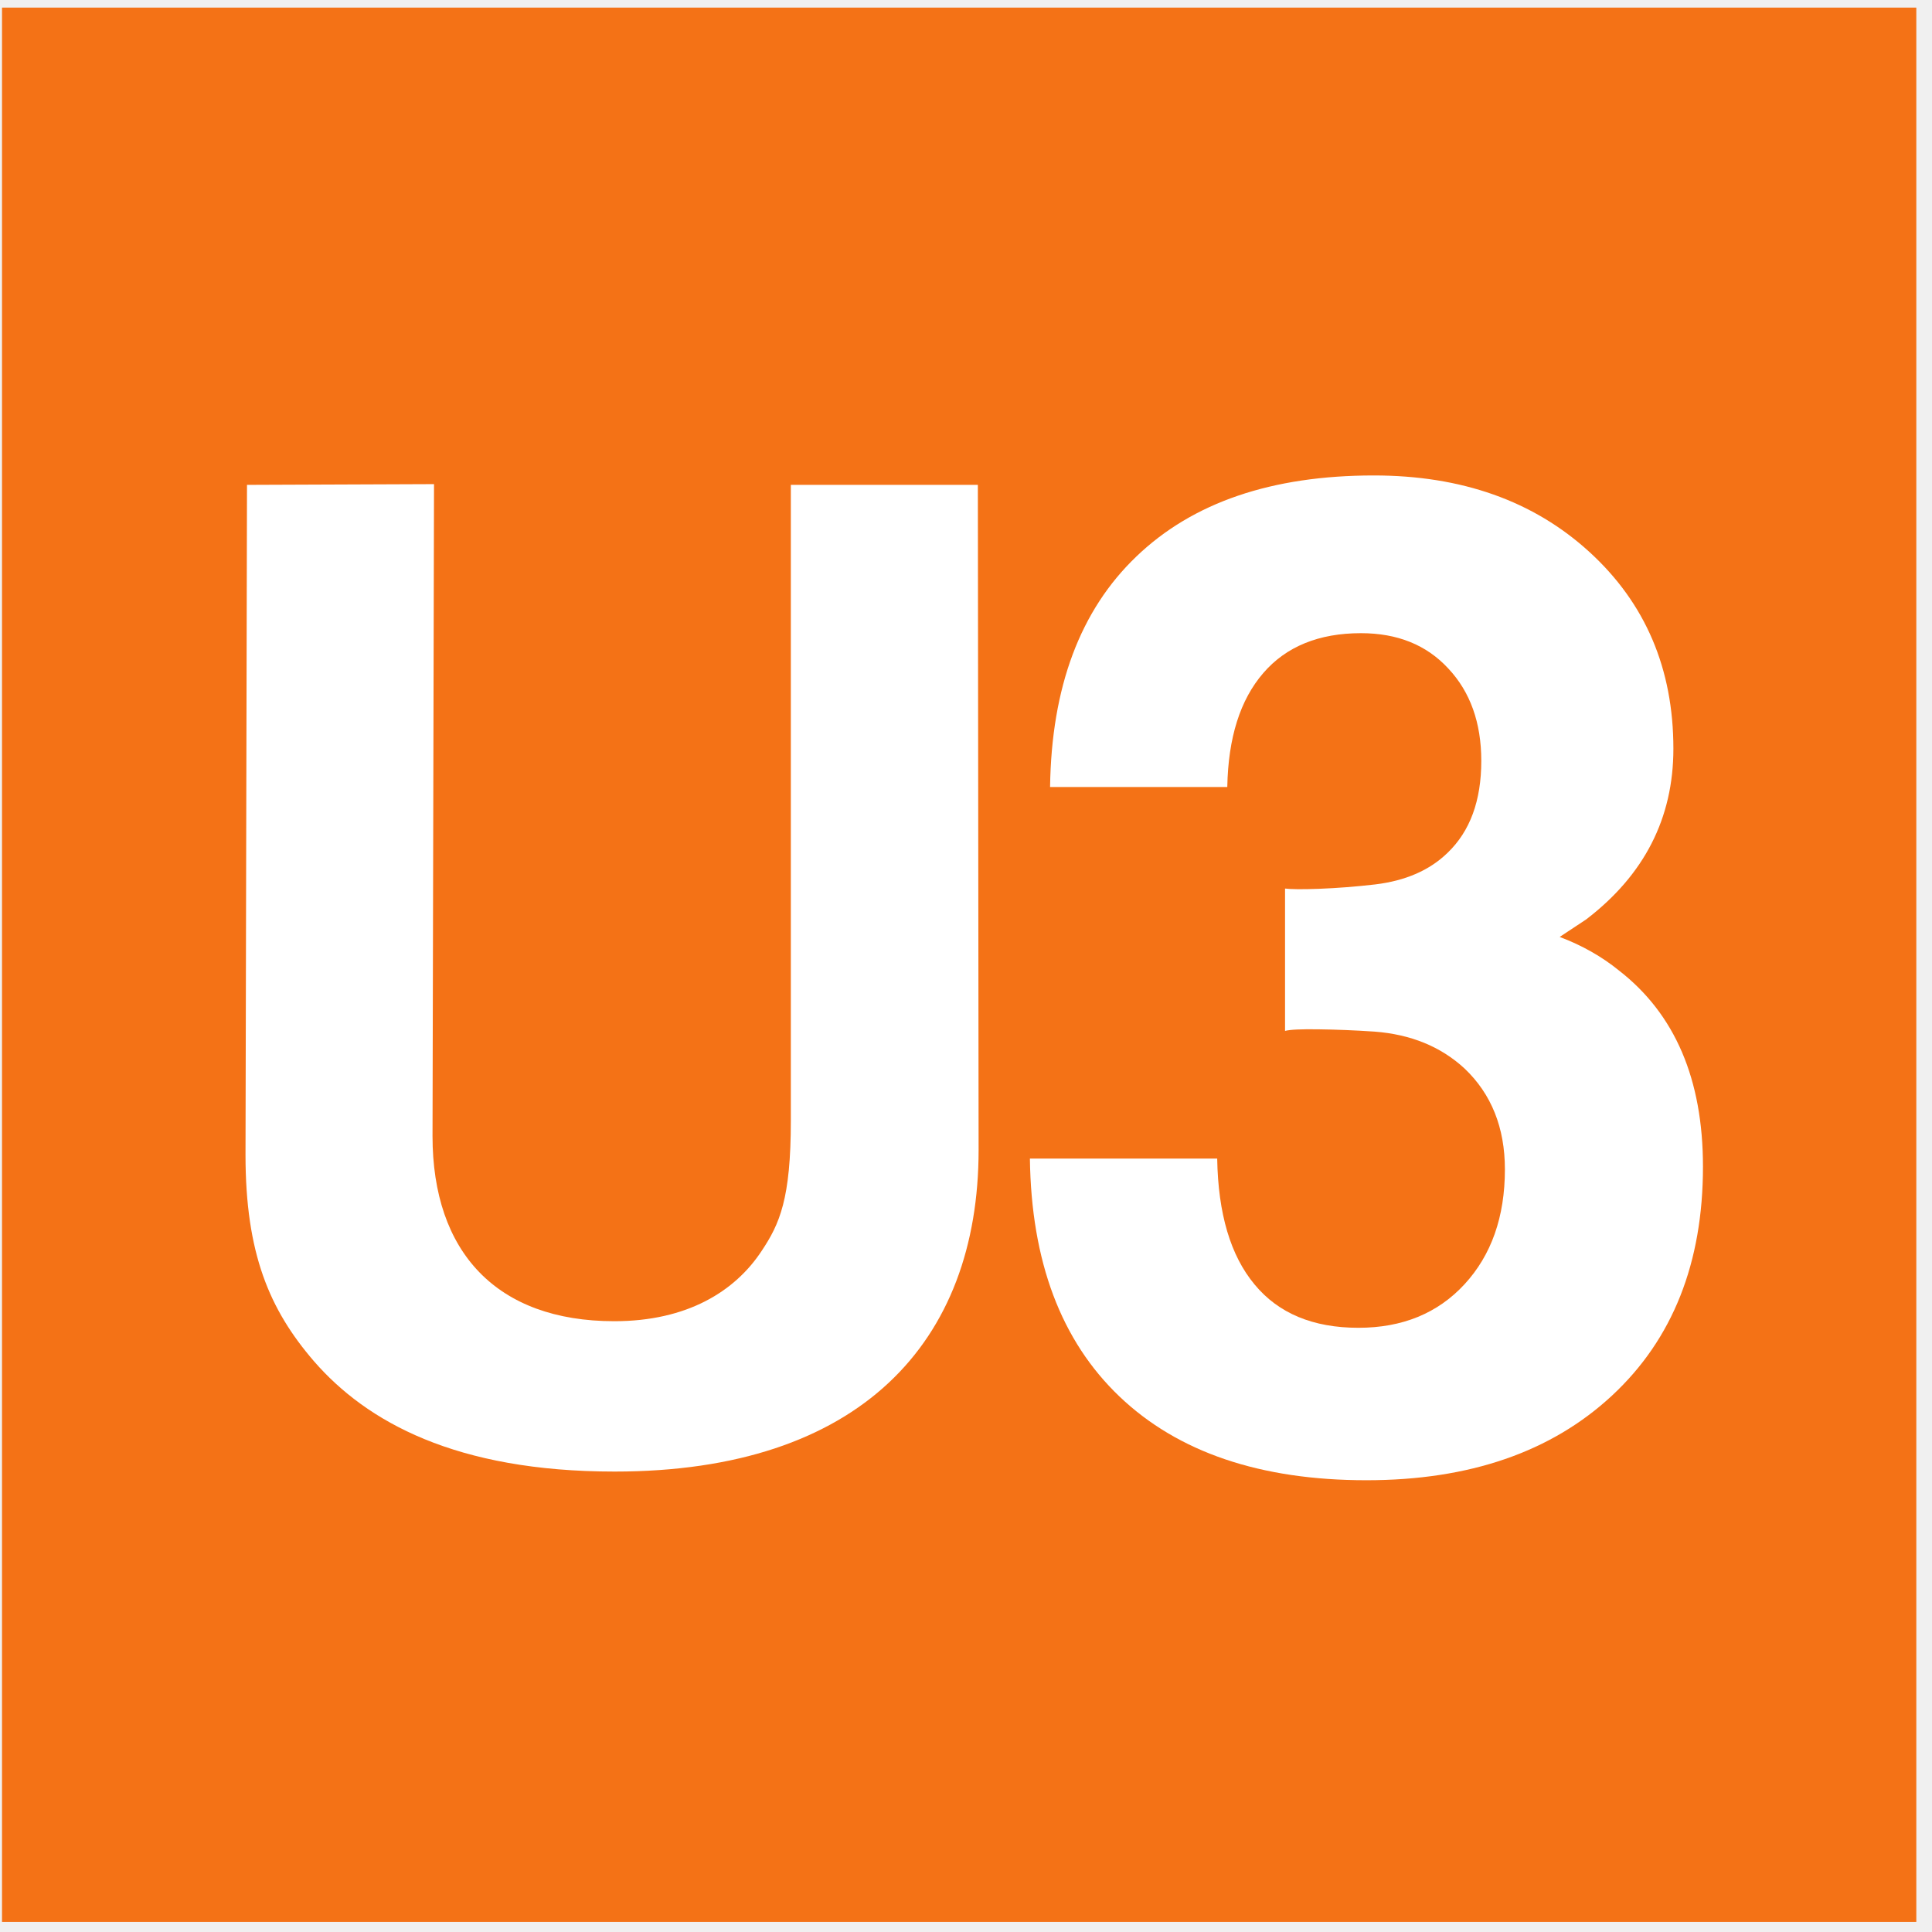
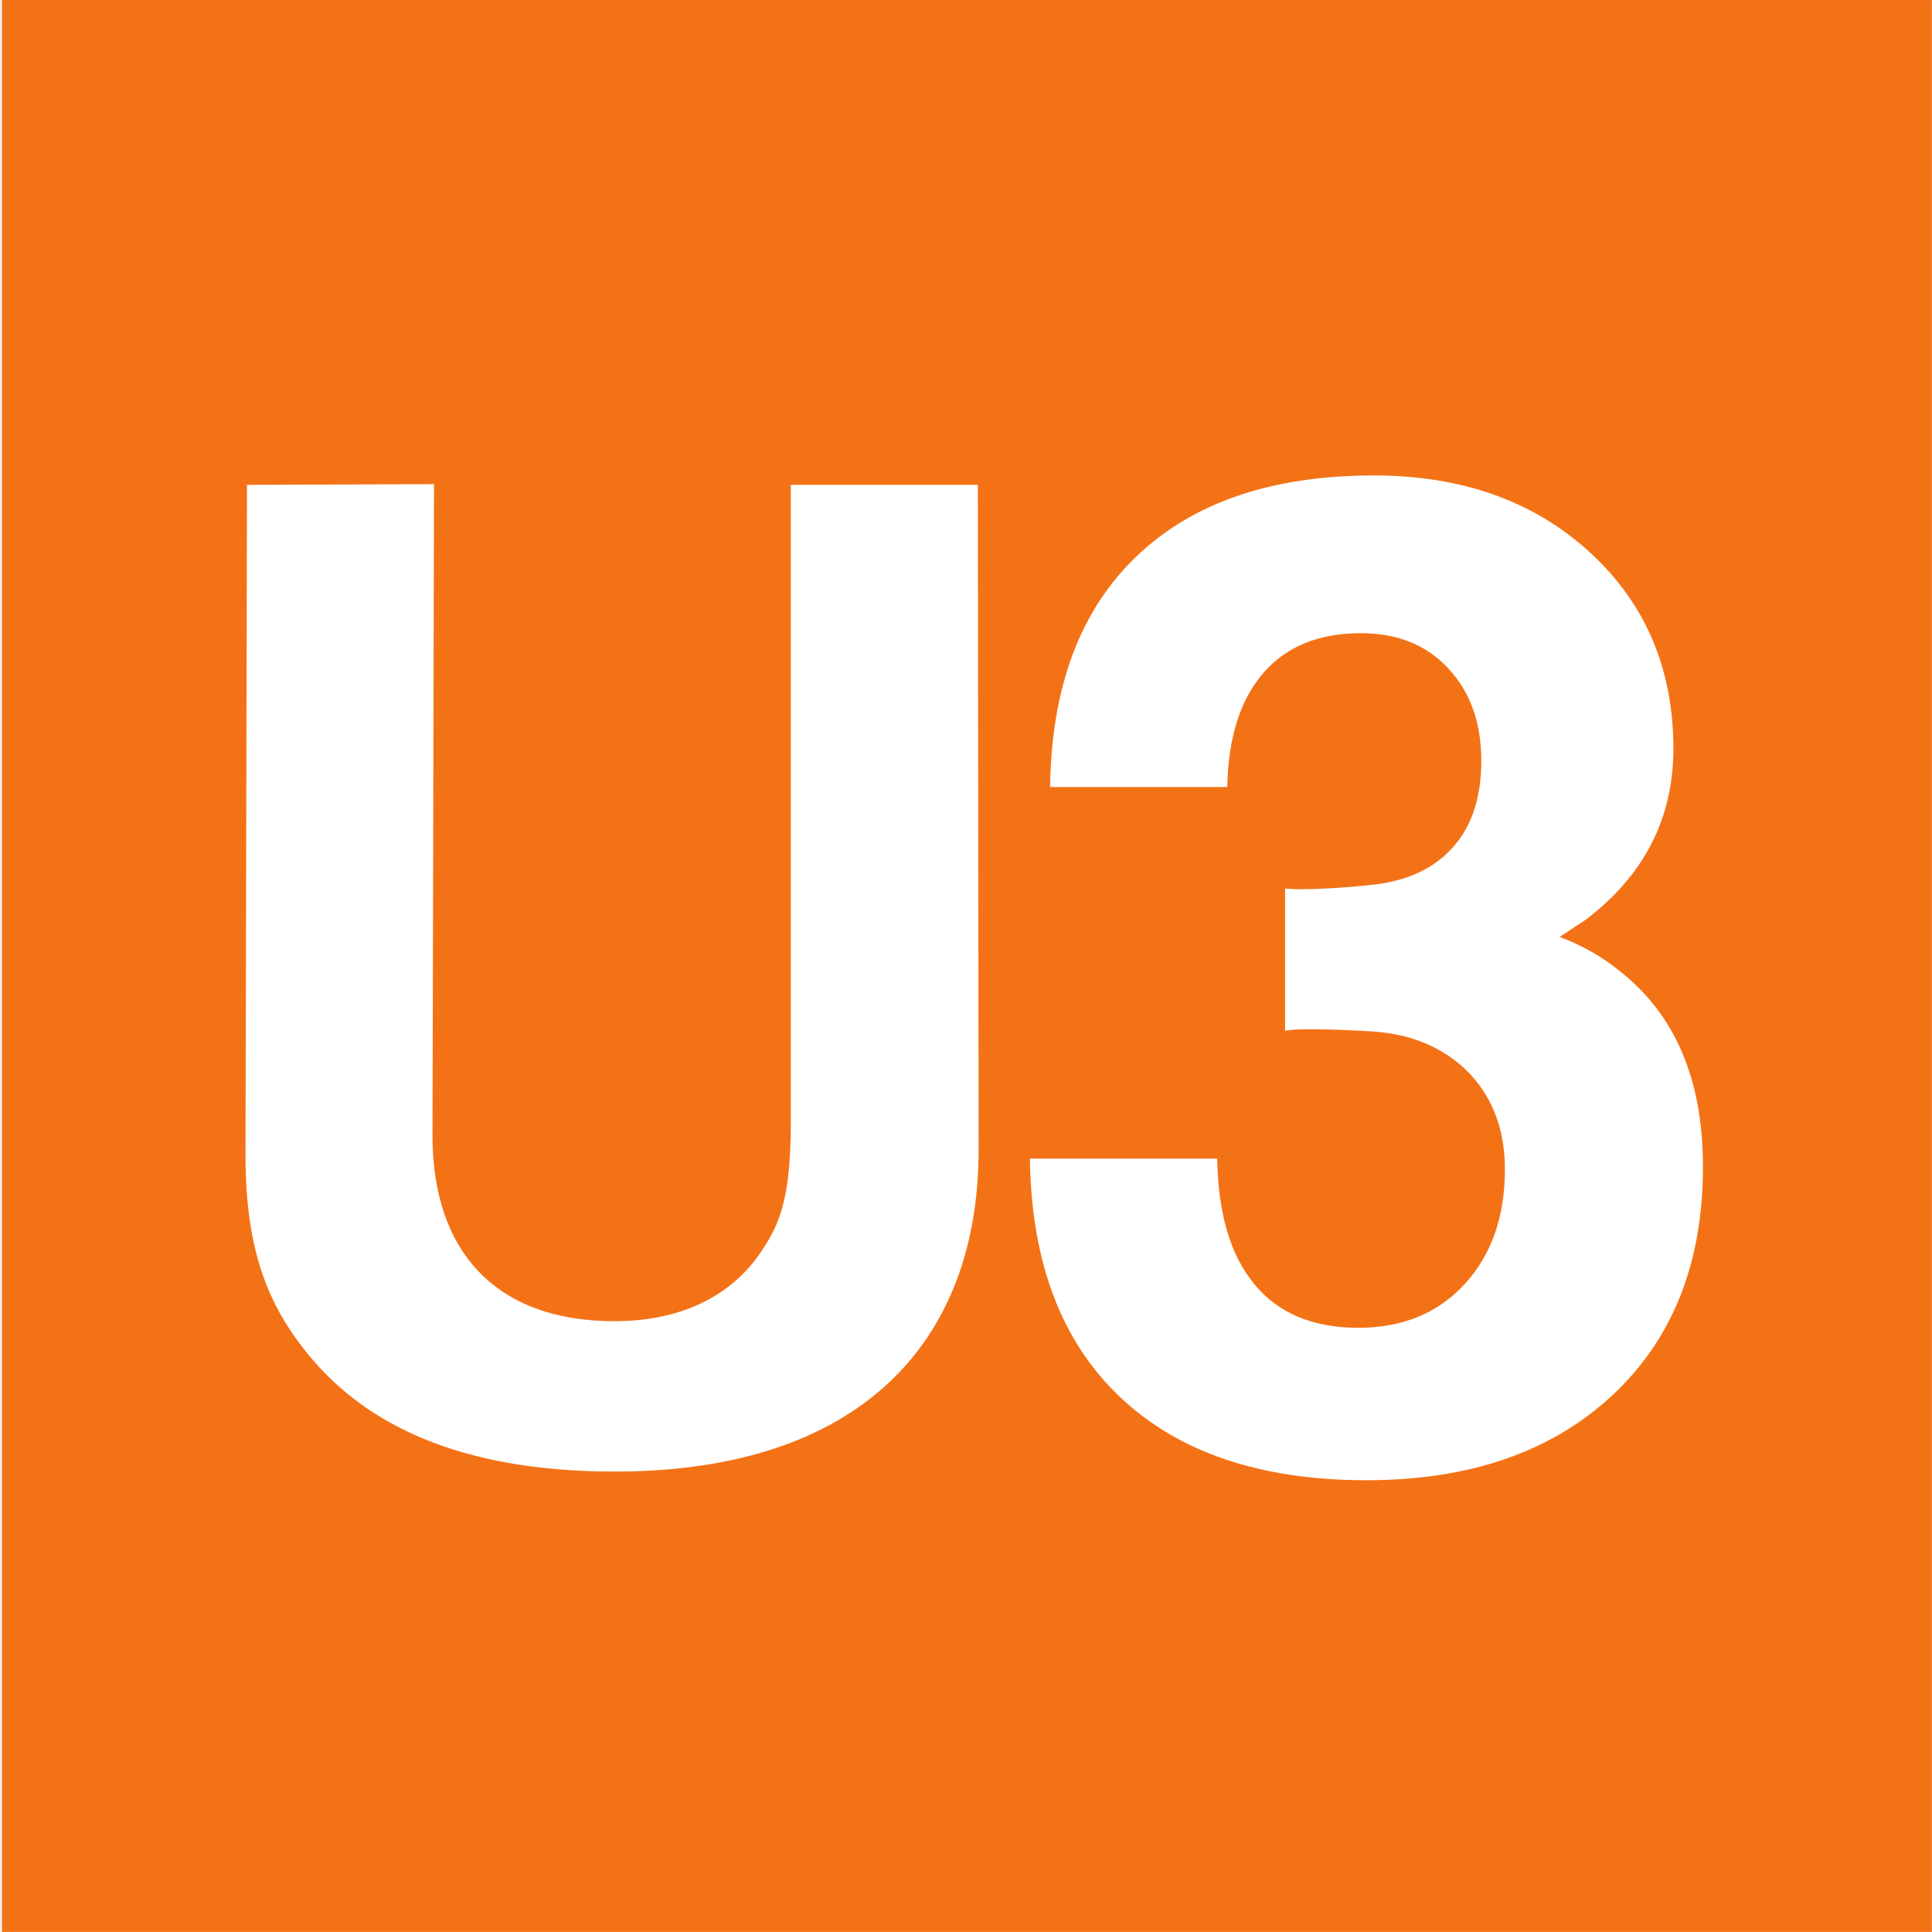
<svg xmlns="http://www.w3.org/2000/svg" viewBox="0 0 137.5 137.5" height="137.5" width="137.5" xml:space="preserve" version="1.1" id="svg2">
  <defs id="defs6" />
-   <g transform="matrix(1.25,0,0,-1.25,0,137.5)" id="g10">
-     <g transform="scale(0.1,0.1)" id="g12">
-       <path id="path14" style="fill:#f47216;fill-opacity:1;fill-rule:evenodd;stroke:none" d="m 1.145,5.75 1089.92,0 0,1089.92 -1089.92,0 0,-1089.92 z" />
-       <path id="path16" style="fill:#ffffff;fill-opacity:1;fill-rule:evenodd;stroke:none" d="m 140.629,823.938 -0.848,-381.407 c 0,-56.226 13.629,-88.168 38.969,-117.554 30.027,-34.504 80.711,-62.825 171.219,-62.825 139.699,0 207.207,73.684 207.207,183.141 l 0,0.008 -0.426,378.637 -106.48,0 0,-362.032 c 0,-44.5 -6.387,-58.777 -16.61,-74.109 -15.117,-23 -42.379,-40.035 -83.902,-40.035 -67.082,0 -103.5,39.398 -103.5,105.414 l 0.851,371.183 -106.48,-0.421" />
-       <path id="path18" style="fill:#ffffff;fill-opacity:1;fill-rule:nonzero;stroke:none" d="m 843.383,666.797 c 0,21.664 -6.266,39.285 -18.797,52.598 -12.398,13.445 -28.977,20.101 -49.731,20.101 -23.882,0 -42.55,-7.57 -55.601,-22.711 -13.184,-15.269 -19.969,-36.808 -20.488,-64.867 l -100.899,0 0,0 c 0.785,56.773 17.098,100.633 49.207,131.305 31.981,30.672 77.008,46.074 135.094,46.074 49.988,0 90.973,-14.488 122.82,-43.594 31.848,-29.109 47.77,-66.437 47.77,-111.988 0,-39.551 -16.574,-71.918 -49.727,-97.242 l -15.011,-9.918 0,0 c 12.793,-4.828 24.015,-11.227 33.675,-19.059 31.977,-24.797 47.903,-61.996 47.903,-111.726 0,-54.821 -17.231,-98.282 -51.817,-130.391 -34.59,-32.109 -81.187,-48.164 -139.793,-48.164 -60.429,0 -107.289,15.926 -140.57,47.64 -33.281,31.719 -50.25,76.879 -51.035,135.485 l 106.637,0 0,0 c 0.523,-31.328 7.57,-55.211 21.273,-71.656 13.578,-16.45 33.285,-24.672 59.129,-24.672 24.93,0 45.16,8.222 60.433,24.801 15.27,16.578 22.973,38.371 22.973,65.394 0,23.754 -7.703,42.941 -22.973,57.43 -13.574,12.527 -30.675,19.445 -51.296,21.011 -11.485,0.782 -22.192,1.172 -31.977,1.305 -9.793,0.129 -16.055,-0.133 -18.93,-0.914 l 0,81.055 c 3.004,-0.391 9.528,-0.524 19.582,-0.133 9.918,0.394 20.493,1.18 31.715,2.48 17.36,2.09 31.067,8.094 41.246,18.012 12.793,12.274 19.188,29.633 19.188,52.344" />
-     </g>
-   </g>
+   <path id="path14" style="fill:#f47216;fill-opacity:1;fill-rule:evenodd;stroke:none;stroke-width:0.126" d="M 0.143,137.495 H 137.493 V 0.003 H 0.143 Z" />
+   <path id="path16" style="fill:#ffffff;fill-opacity:1;fill-rule:evenodd;stroke:none" d="m 140.629,823.938 -0.848,-381.407 c 0,-56.226 13.629,-88.168 38.969,-117.554 30.027,-34.504 80.711,-62.825 171.219,-62.825 139.699,0 207.207,73.684 207.207,183.141 l 0,0.008 -0.426,378.637 -106.48,0 0,-362.032 c 0,-44.5 -6.387,-58.777 -16.61,-74.109 -15.117,-23 -42.379,-40.035 -83.902,-40.035 -67.082,0 -103.5,39.398 -103.5,105.414 l 0.851,371.183 -106.48,-0.421" transform="matrix(0.125,0,0,-0.125,0,137.5)" />
+   <path id="path18" style="fill:#ffffff;fill-opacity:1;fill-rule:nonzero;stroke:none" d="m 843.383,666.797 c 0,21.664 -6.266,39.285 -18.797,52.598 -12.398,13.445 -28.977,20.101 -49.731,20.101 -23.882,0 -42.55,-7.57 -55.601,-22.711 -13.184,-15.269 -19.969,-36.808 -20.488,-64.867 l -100.899,0 0,0 c 0.785,56.773 17.098,100.633 49.207,131.305 31.981,30.672 77.008,46.074 135.094,46.074 49.988,0 90.973,-14.488 122.82,-43.594 31.848,-29.109 47.77,-66.437 47.77,-111.988 0,-39.551 -16.574,-71.918 -49.727,-97.242 l -15.011,-9.918 0,0 c 12.793,-4.828 24.015,-11.227 33.675,-19.059 31.977,-24.797 47.903,-61.996 47.903,-111.726 0,-54.821 -17.231,-98.282 -51.817,-130.391 -34.59,-32.109 -81.187,-48.164 -139.793,-48.164 -60.429,0 -107.289,15.926 -140.57,47.64 -33.281,31.719 -50.25,76.879 -51.035,135.485 l 106.637,0 0,0 c 0.523,-31.328 7.57,-55.211 21.273,-71.656 13.578,-16.45 33.285,-24.672 59.129,-24.672 24.93,0 45.16,8.222 60.433,24.801 15.27,16.578 22.973,38.371 22.973,65.394 0,23.754 -7.703,42.941 -22.973,57.43 -13.574,12.527 -30.675,19.445 -51.296,21.011 -11.485,0.782 -22.192,1.172 -31.977,1.305 -9.793,0.129 -16.055,-0.133 -18.93,-0.914 l 0,81.055 c 3.004,-0.391 9.528,-0.524 19.582,-0.133 9.918,0.394 20.493,1.18 31.715,2.48 17.36,2.09 31.067,8.094 41.246,18.012 12.793,12.274 19.188,29.633 19.188,52.344" transform="matrix(0.125,0,0,-0.125,0,137.5)" />
</svg>
